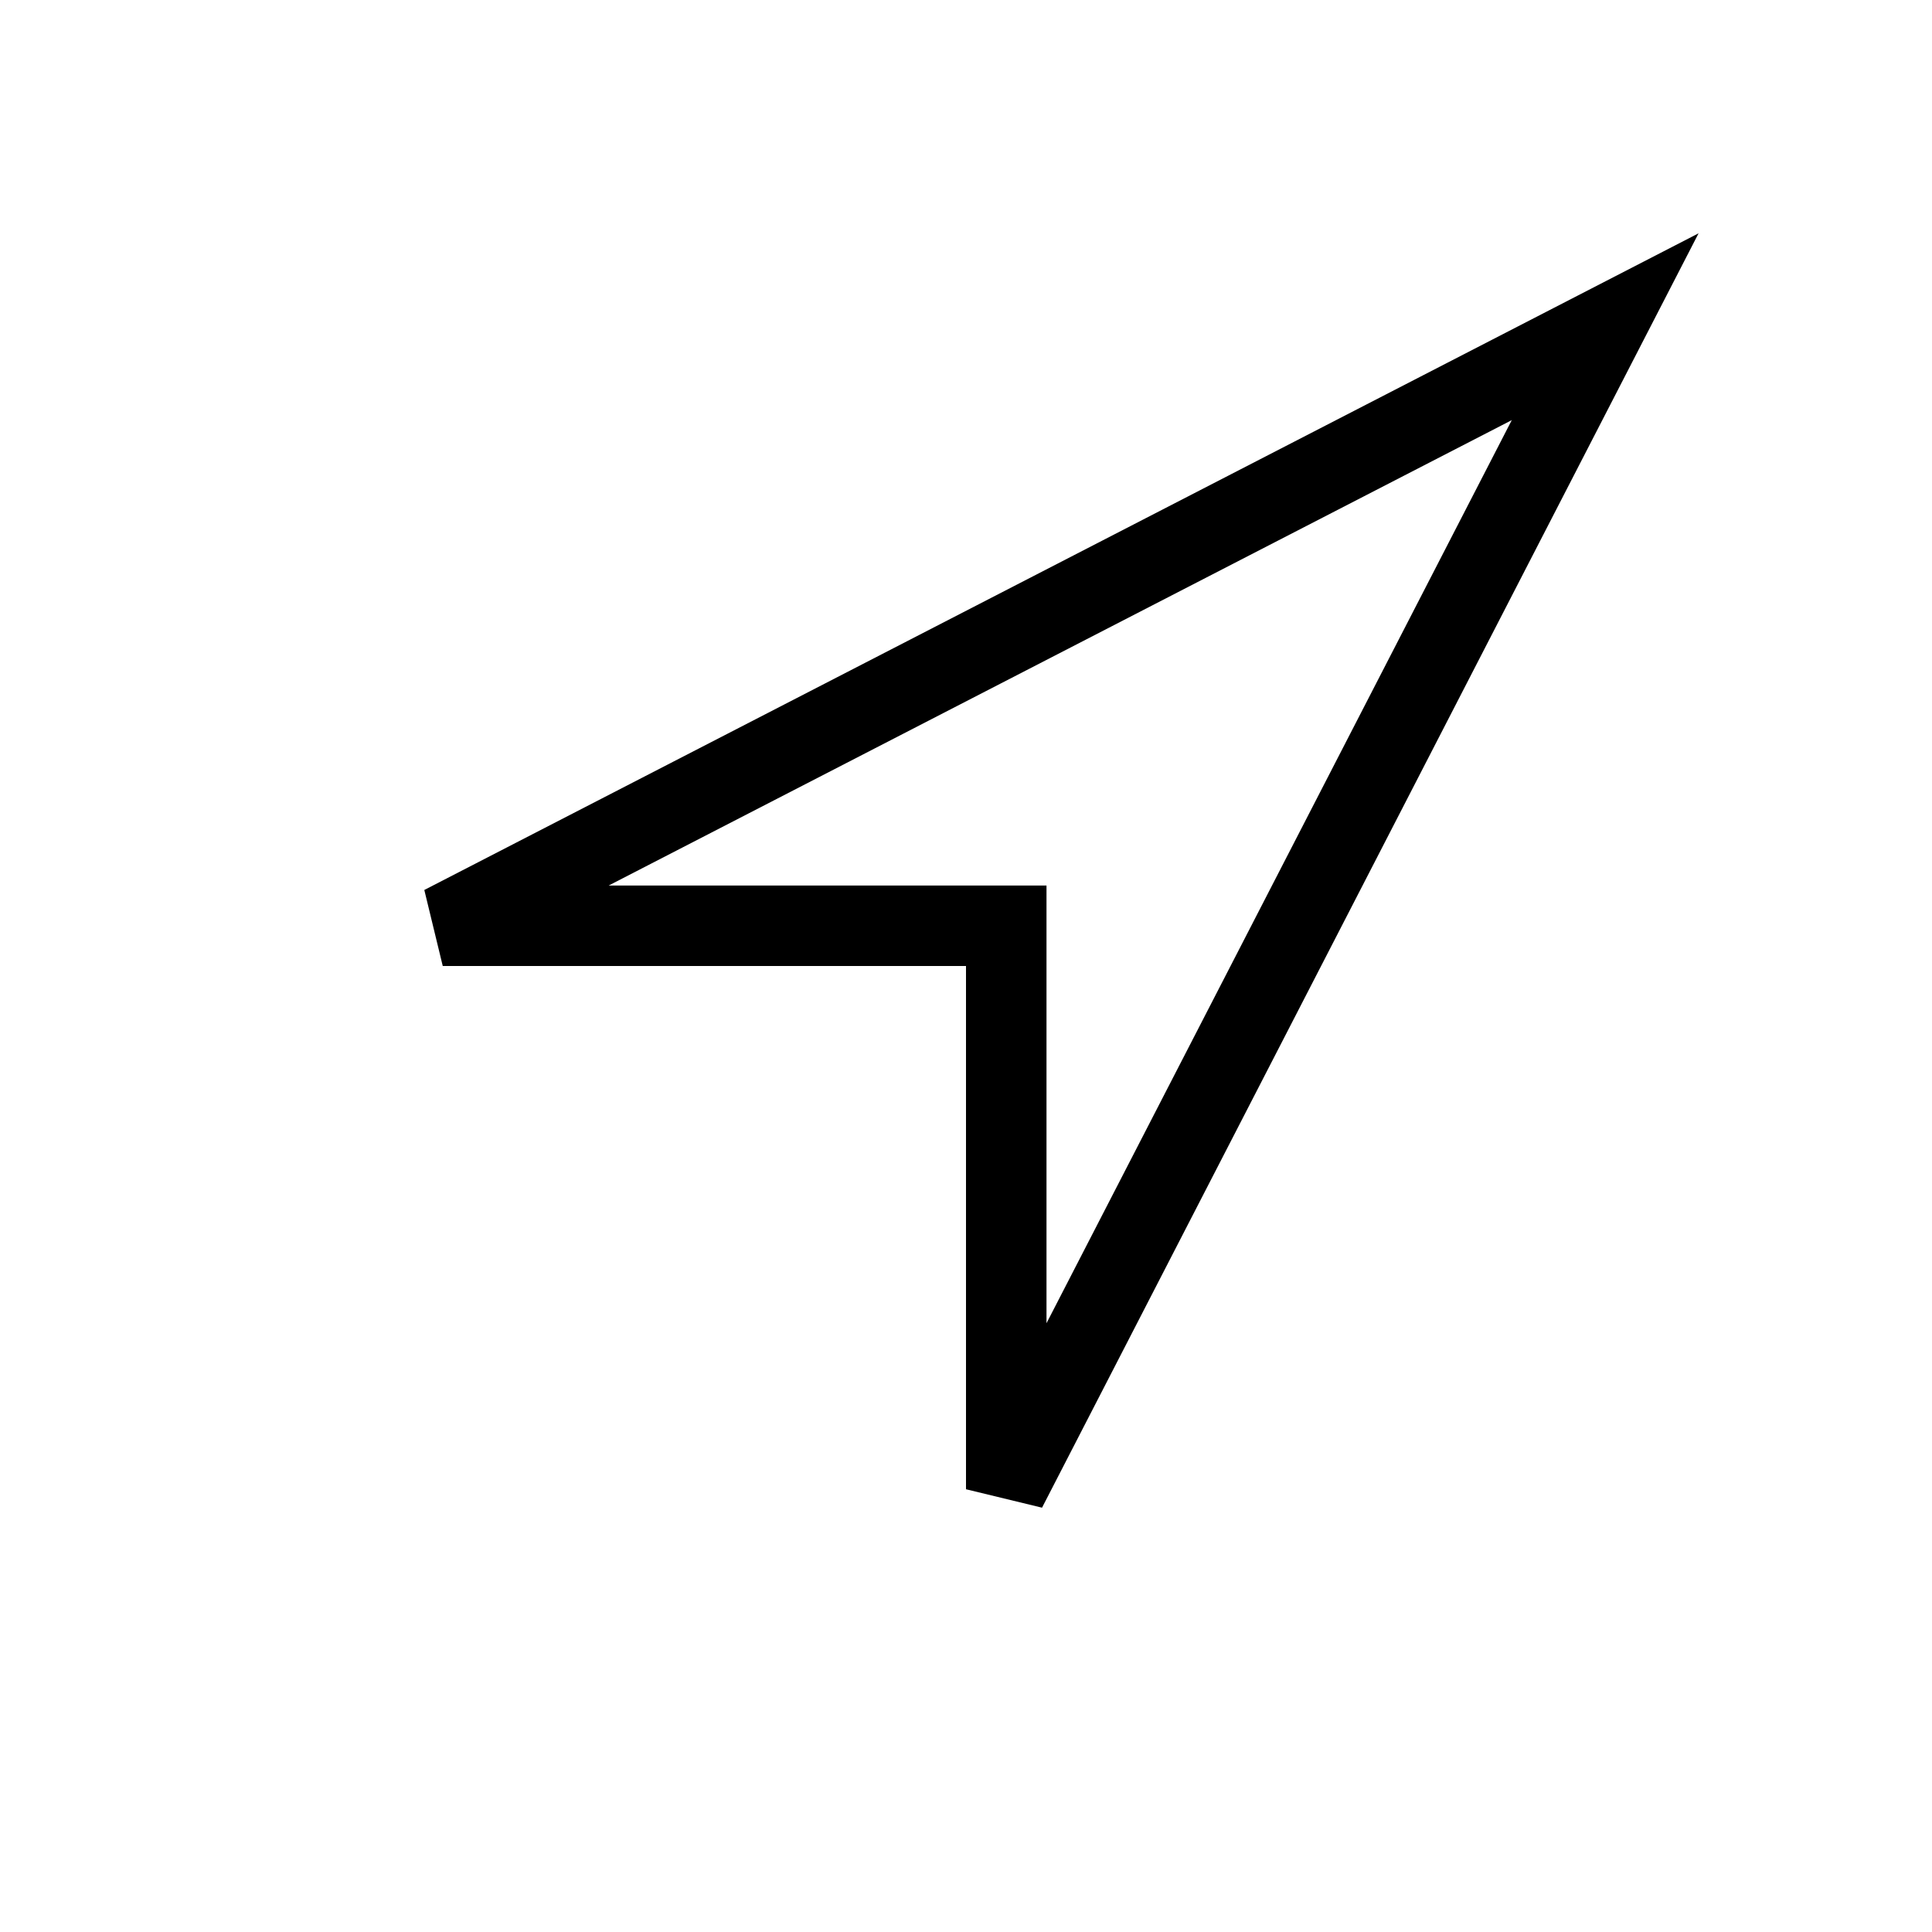
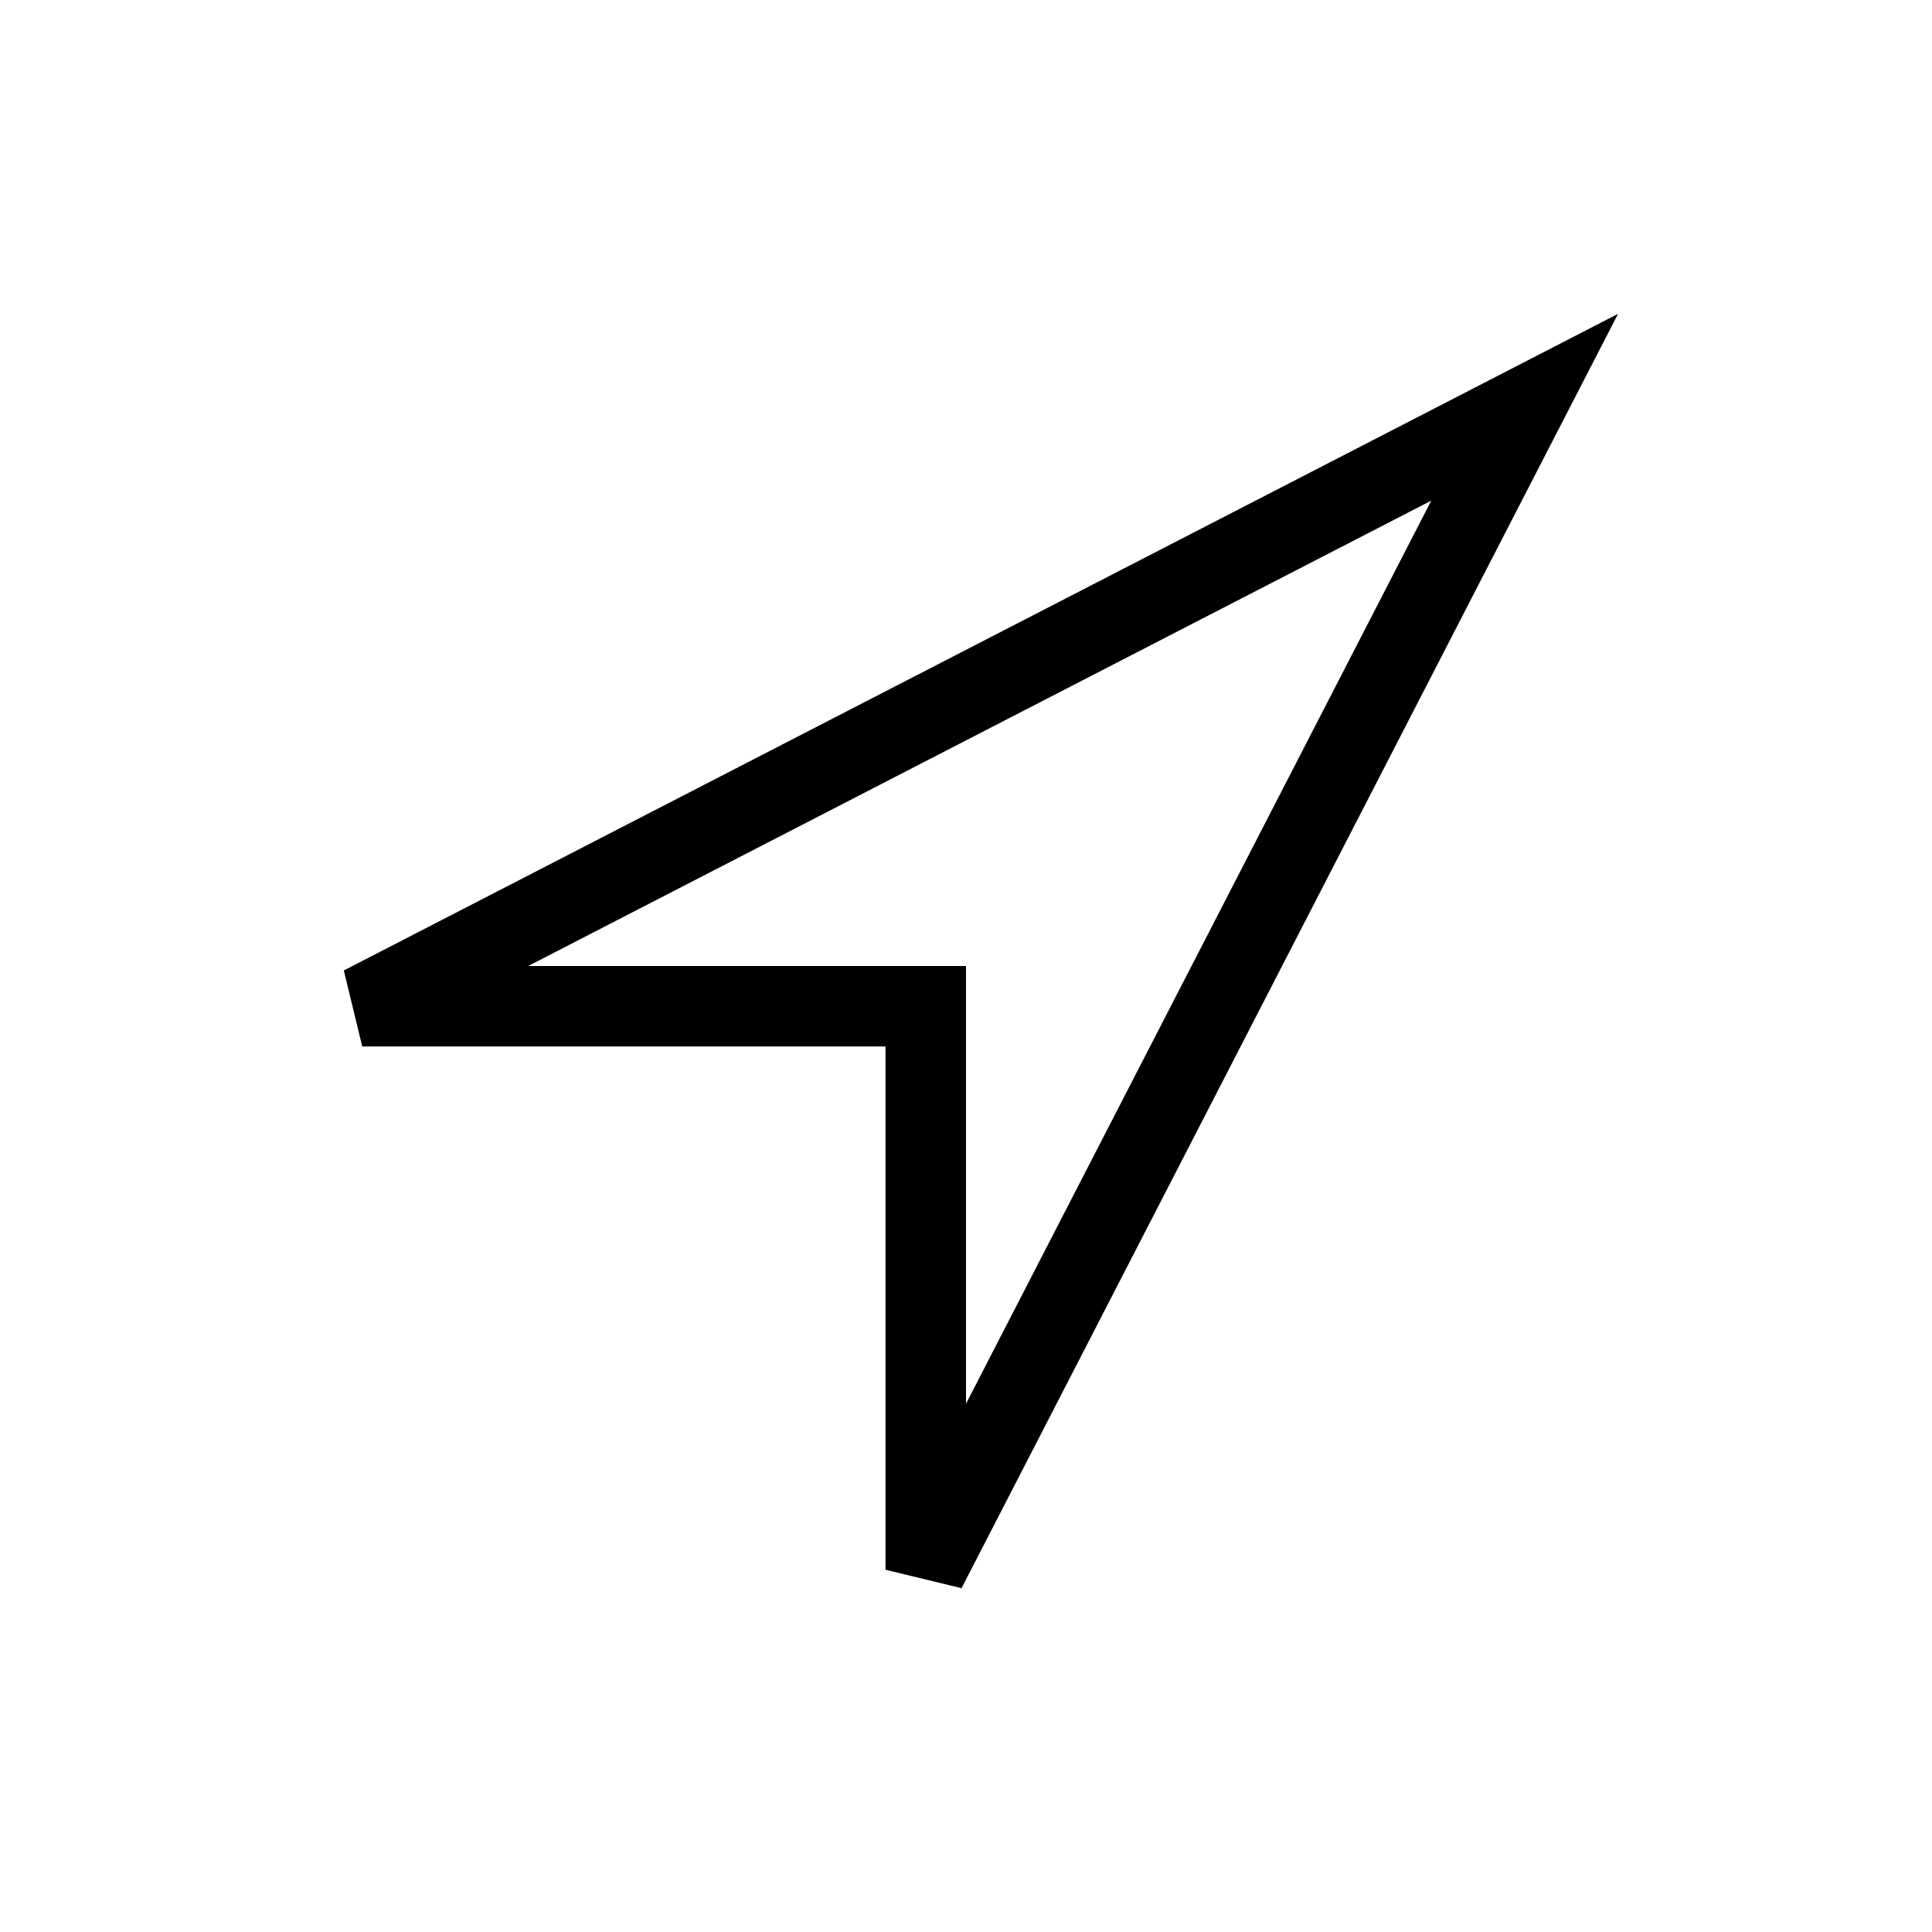
<svg xmlns="http://www.w3.org/2000/svg" width="36" height="36" viewBox="0 0 36 36">
-   <polygon fill="none" stroke="#000" stroke-width="1.5" points="18.75 27.75 18.75 17.25 8.25 17.25 29.91 6.088" />
+   <polygon fill="none" stroke="#000" stroke-width="1.5" points="17.25 29.25 17.25 18.75 6.75 18.75 28.41 7.588" />
</svg>
